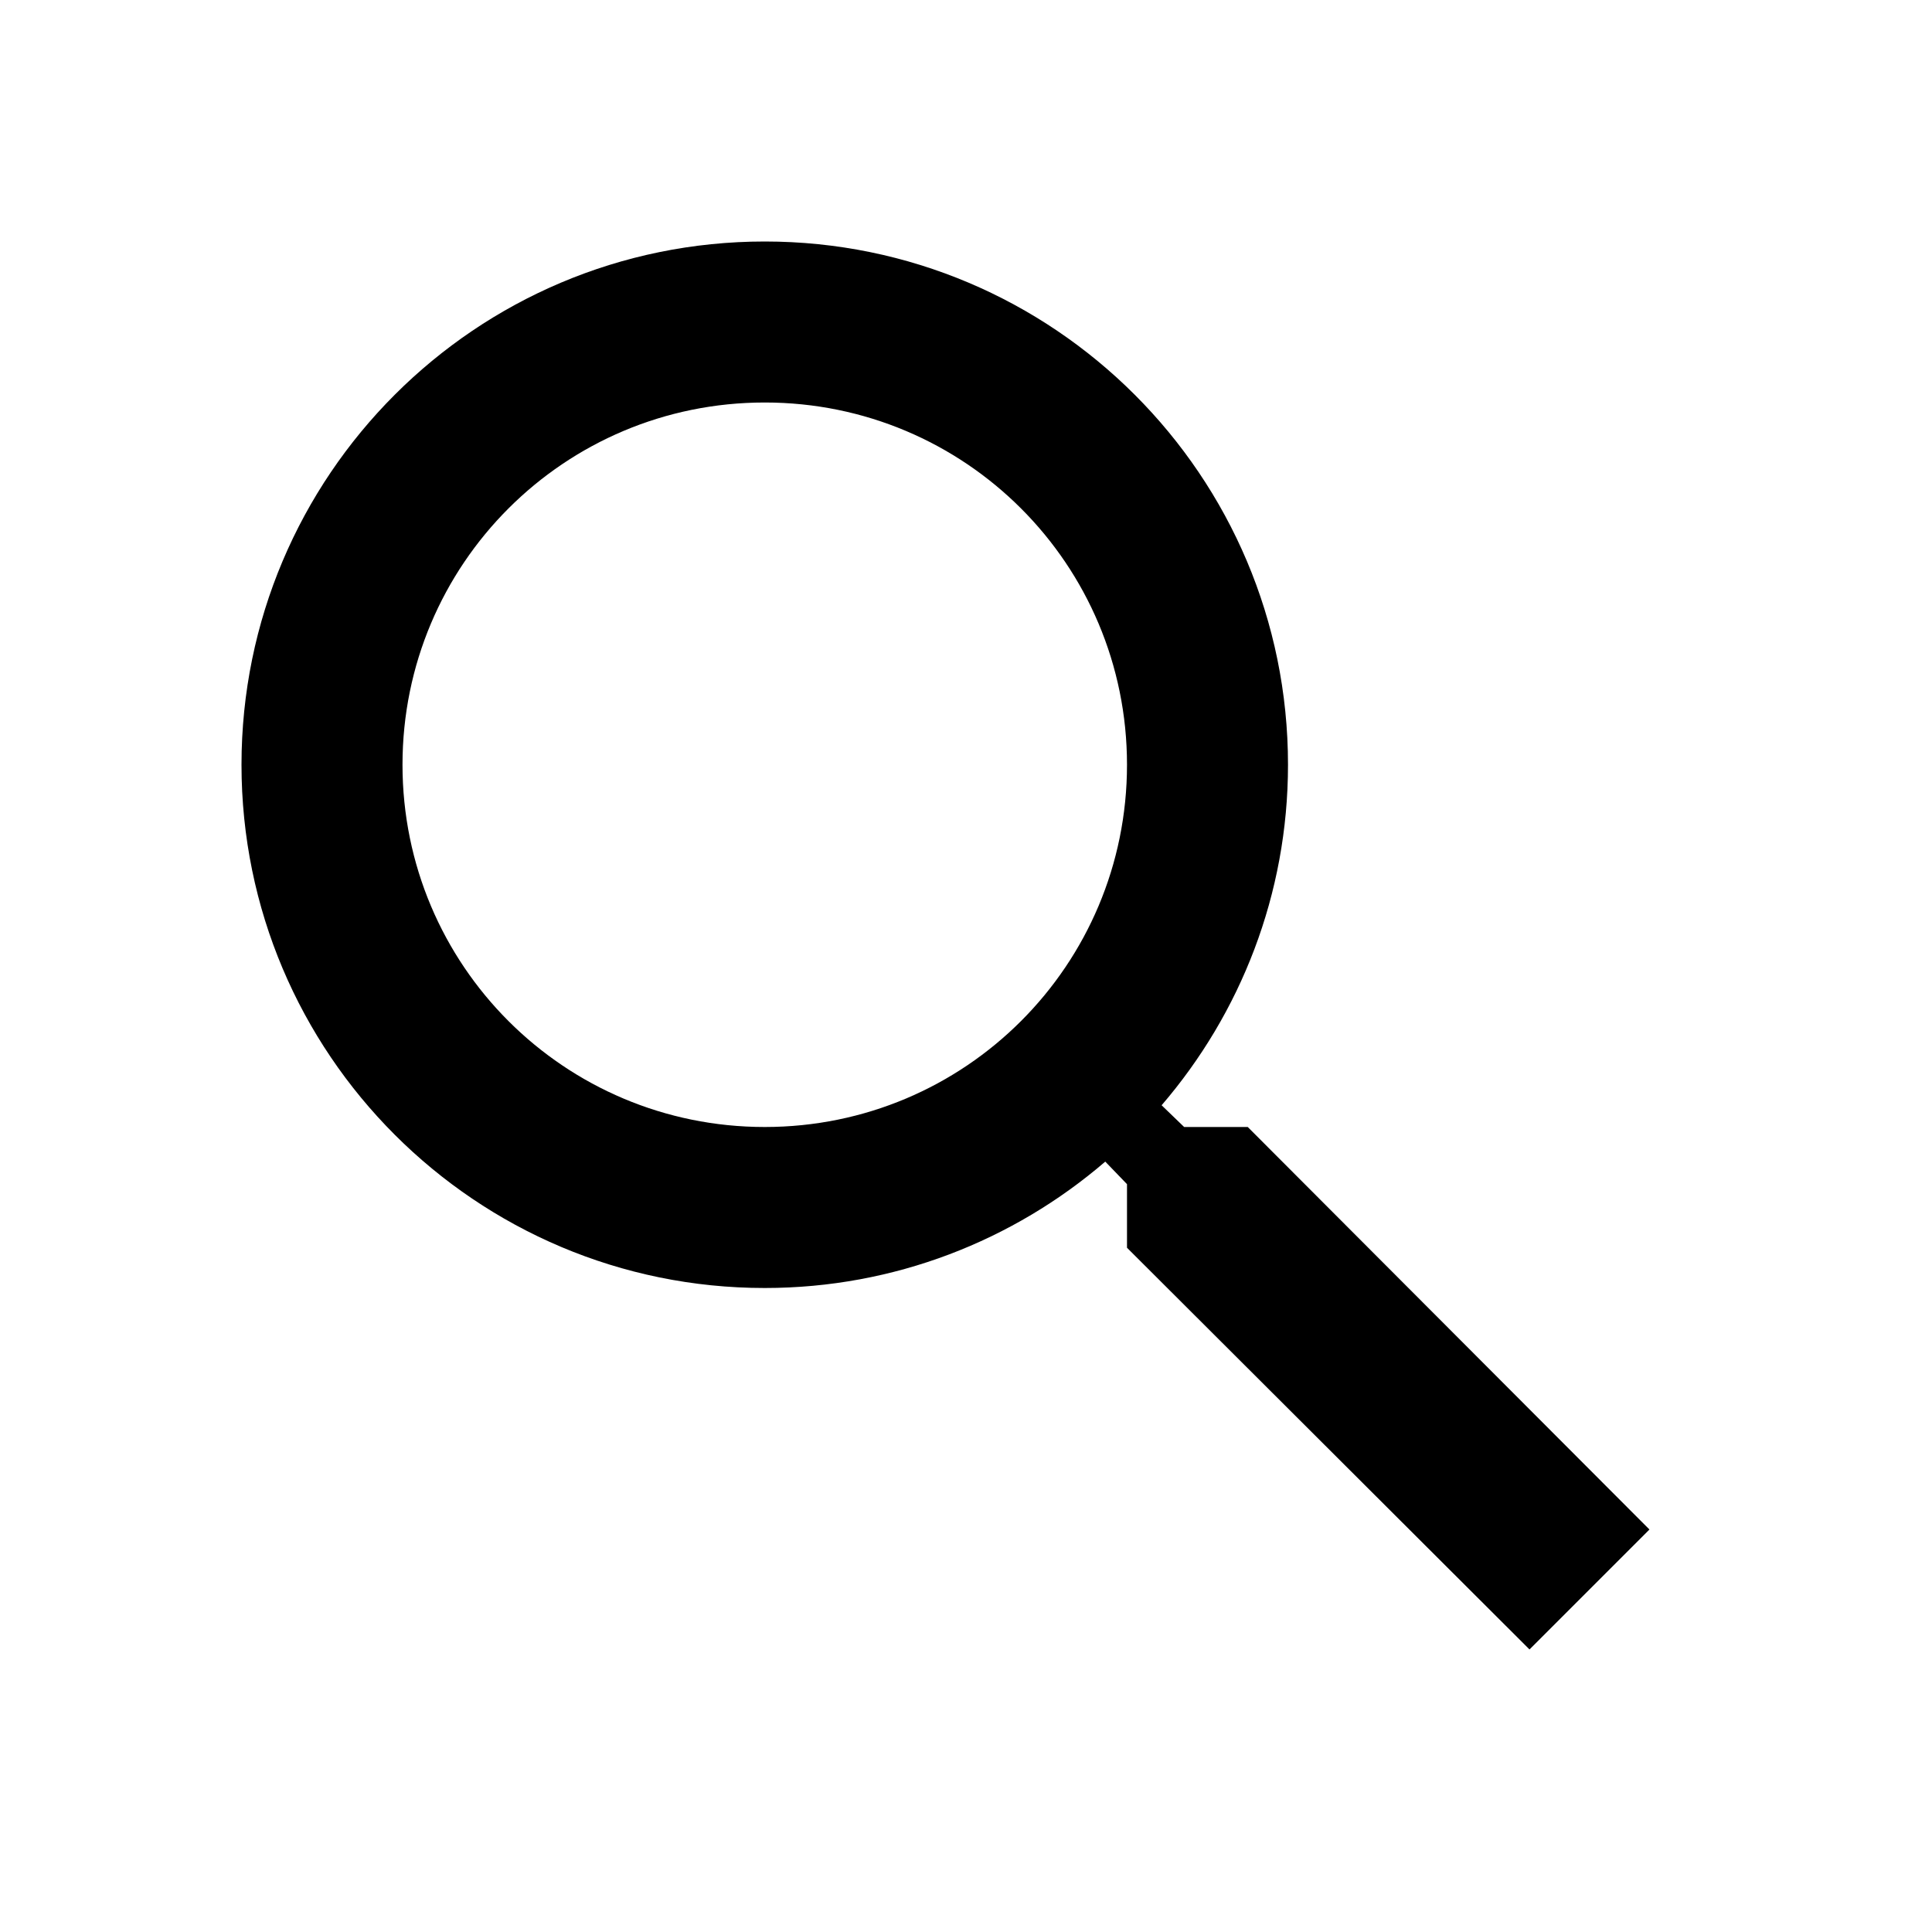
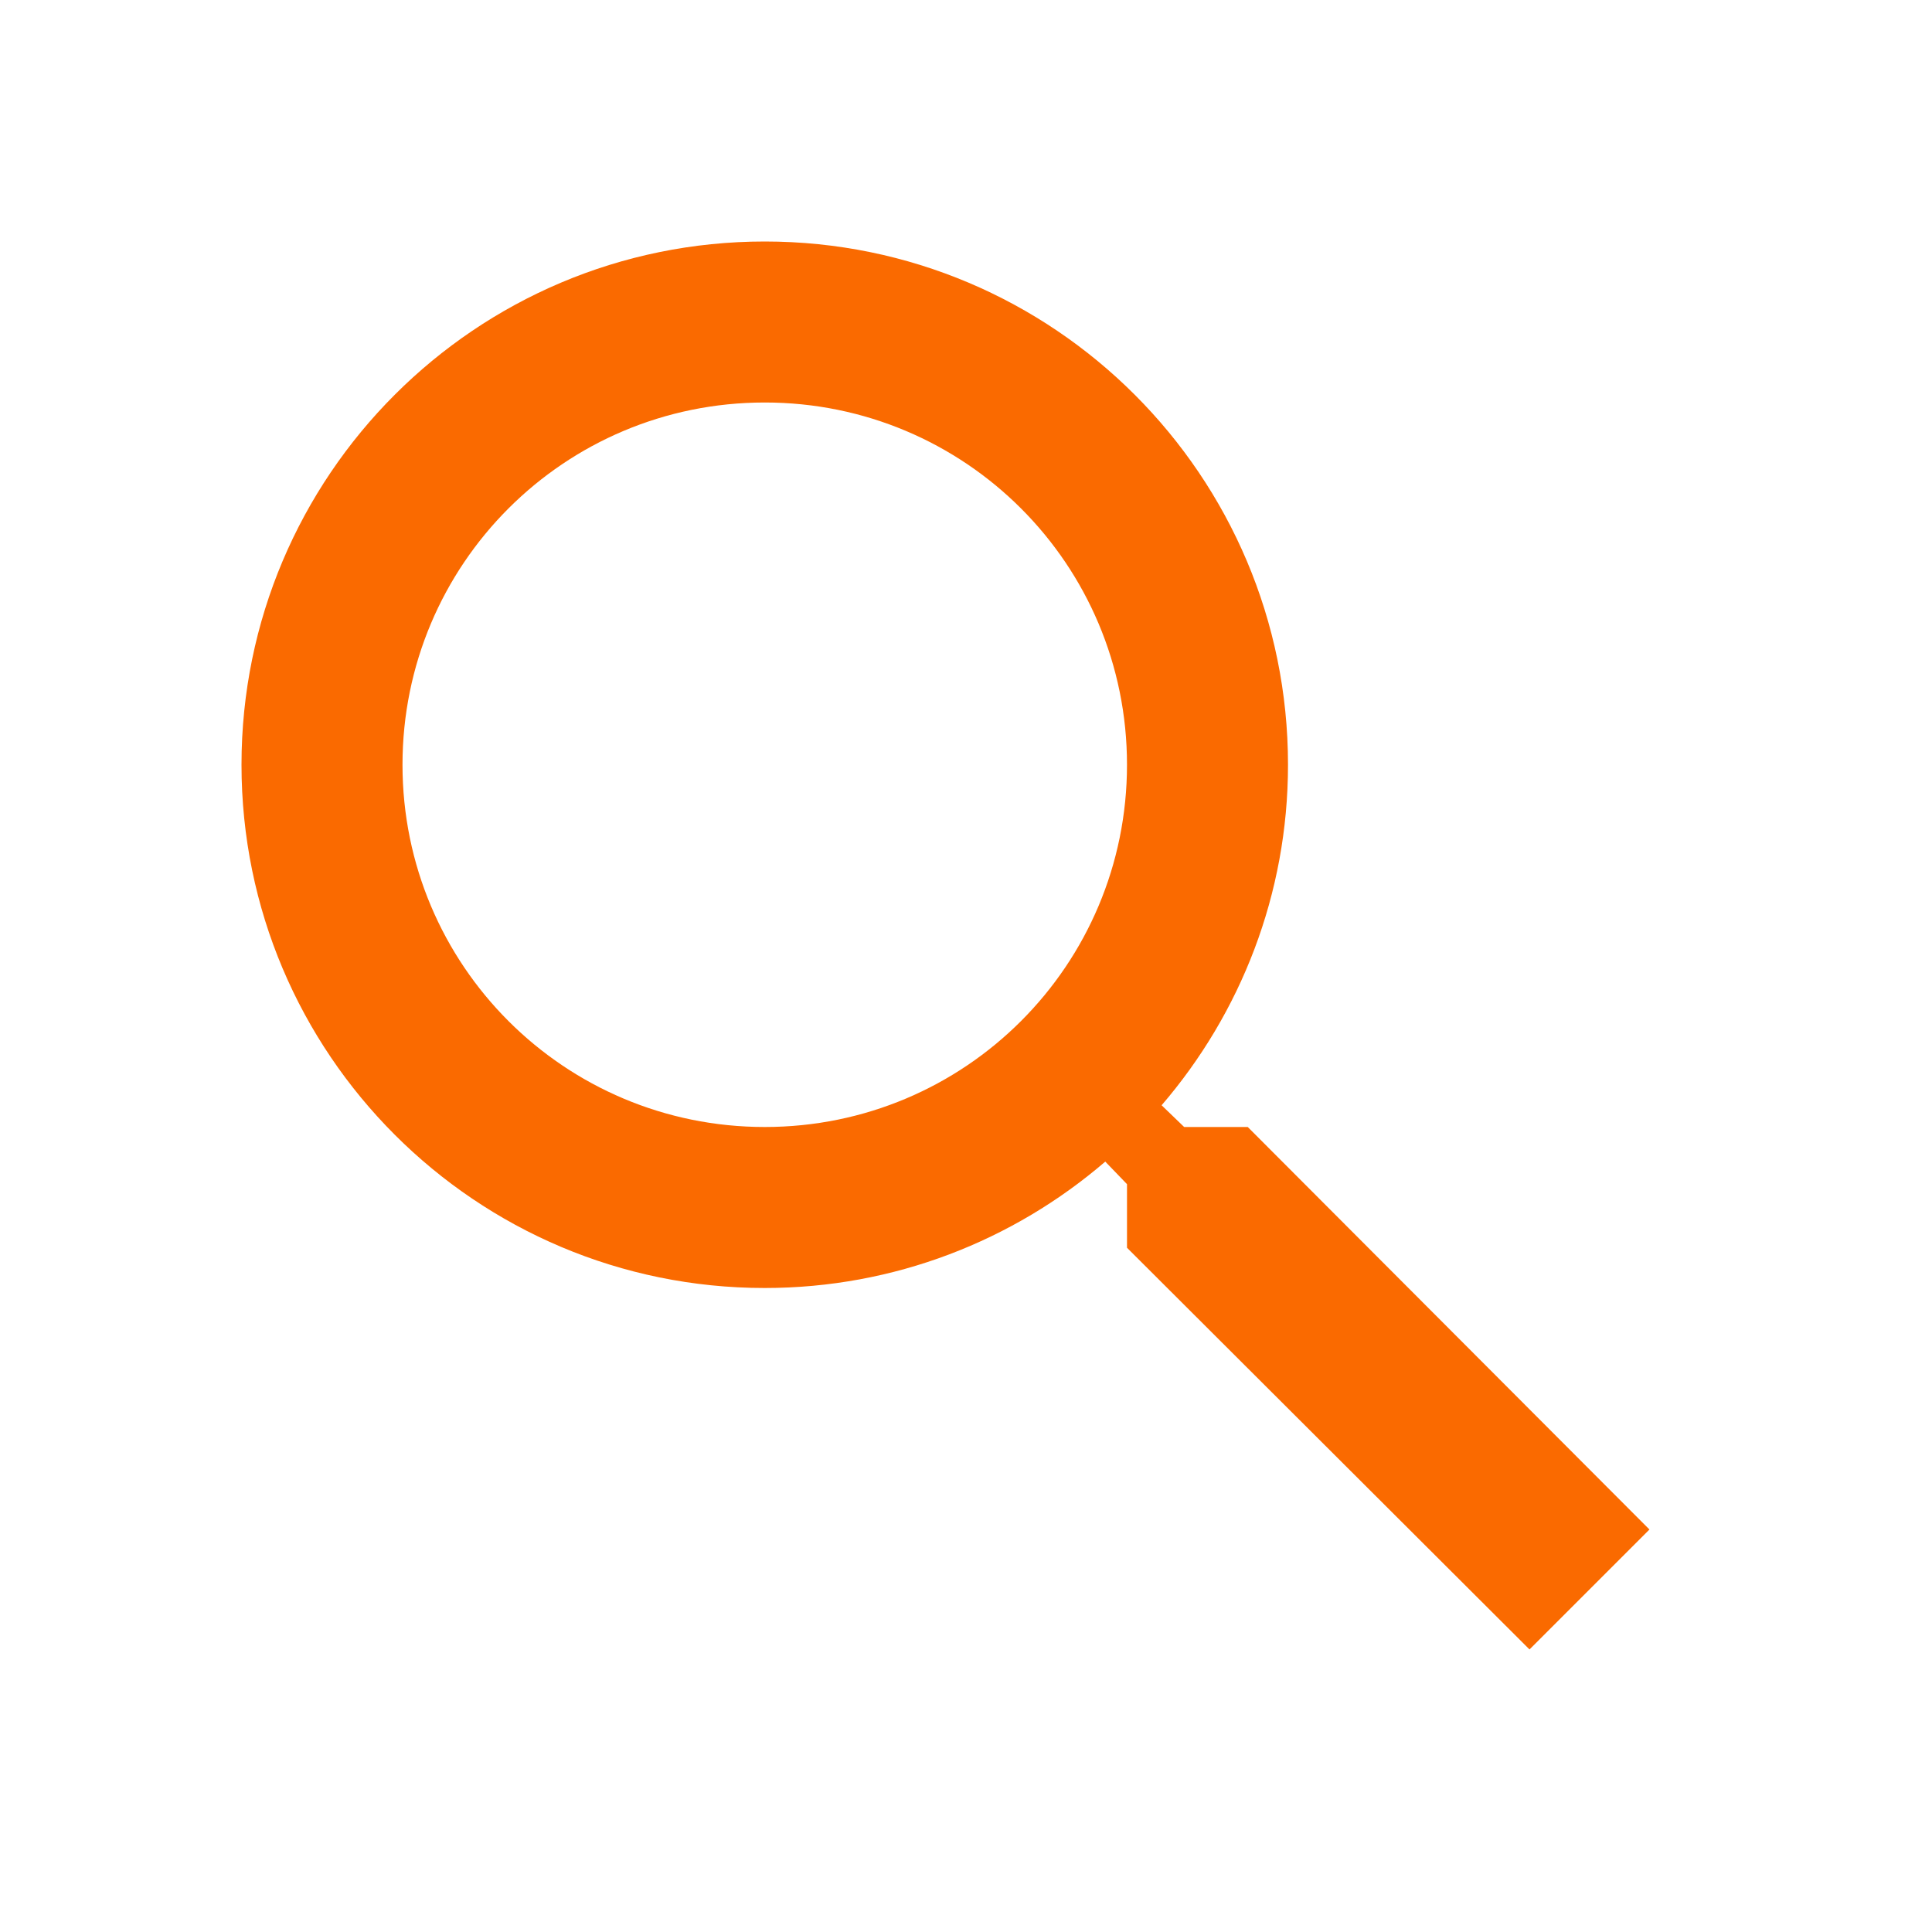
- <svg xmlns="http://www.w3.org/2000/svg" width="24" height="24" viewBox="0 0 24 24">
+ <svg xmlns="http://www.w3.org/2000/svg" fill="#FA6A00" width="24" height="24" viewBox="0 0 24 24">
  <path d="M15.5 14h-.79l-.28-.27C15.41 12.59 16 11.11 16 9.5 16 5.91 13.09 3 9.5 3S3 5.91 3 9.5 5.91 16 9.5 16c1.61 0 3.09-.59 4.23-1.57l.27.28v.79l5 4.99L20.49 19l-4.99-5zm-6 0C7.01 14 5 11.99 5 9.5S7.01 5 9.5 5 14 7.01 14 9.5 11.99 14 9.5 14z" />
  <path d="M0 0h24v24H0z" fill="none" />
</svg>
